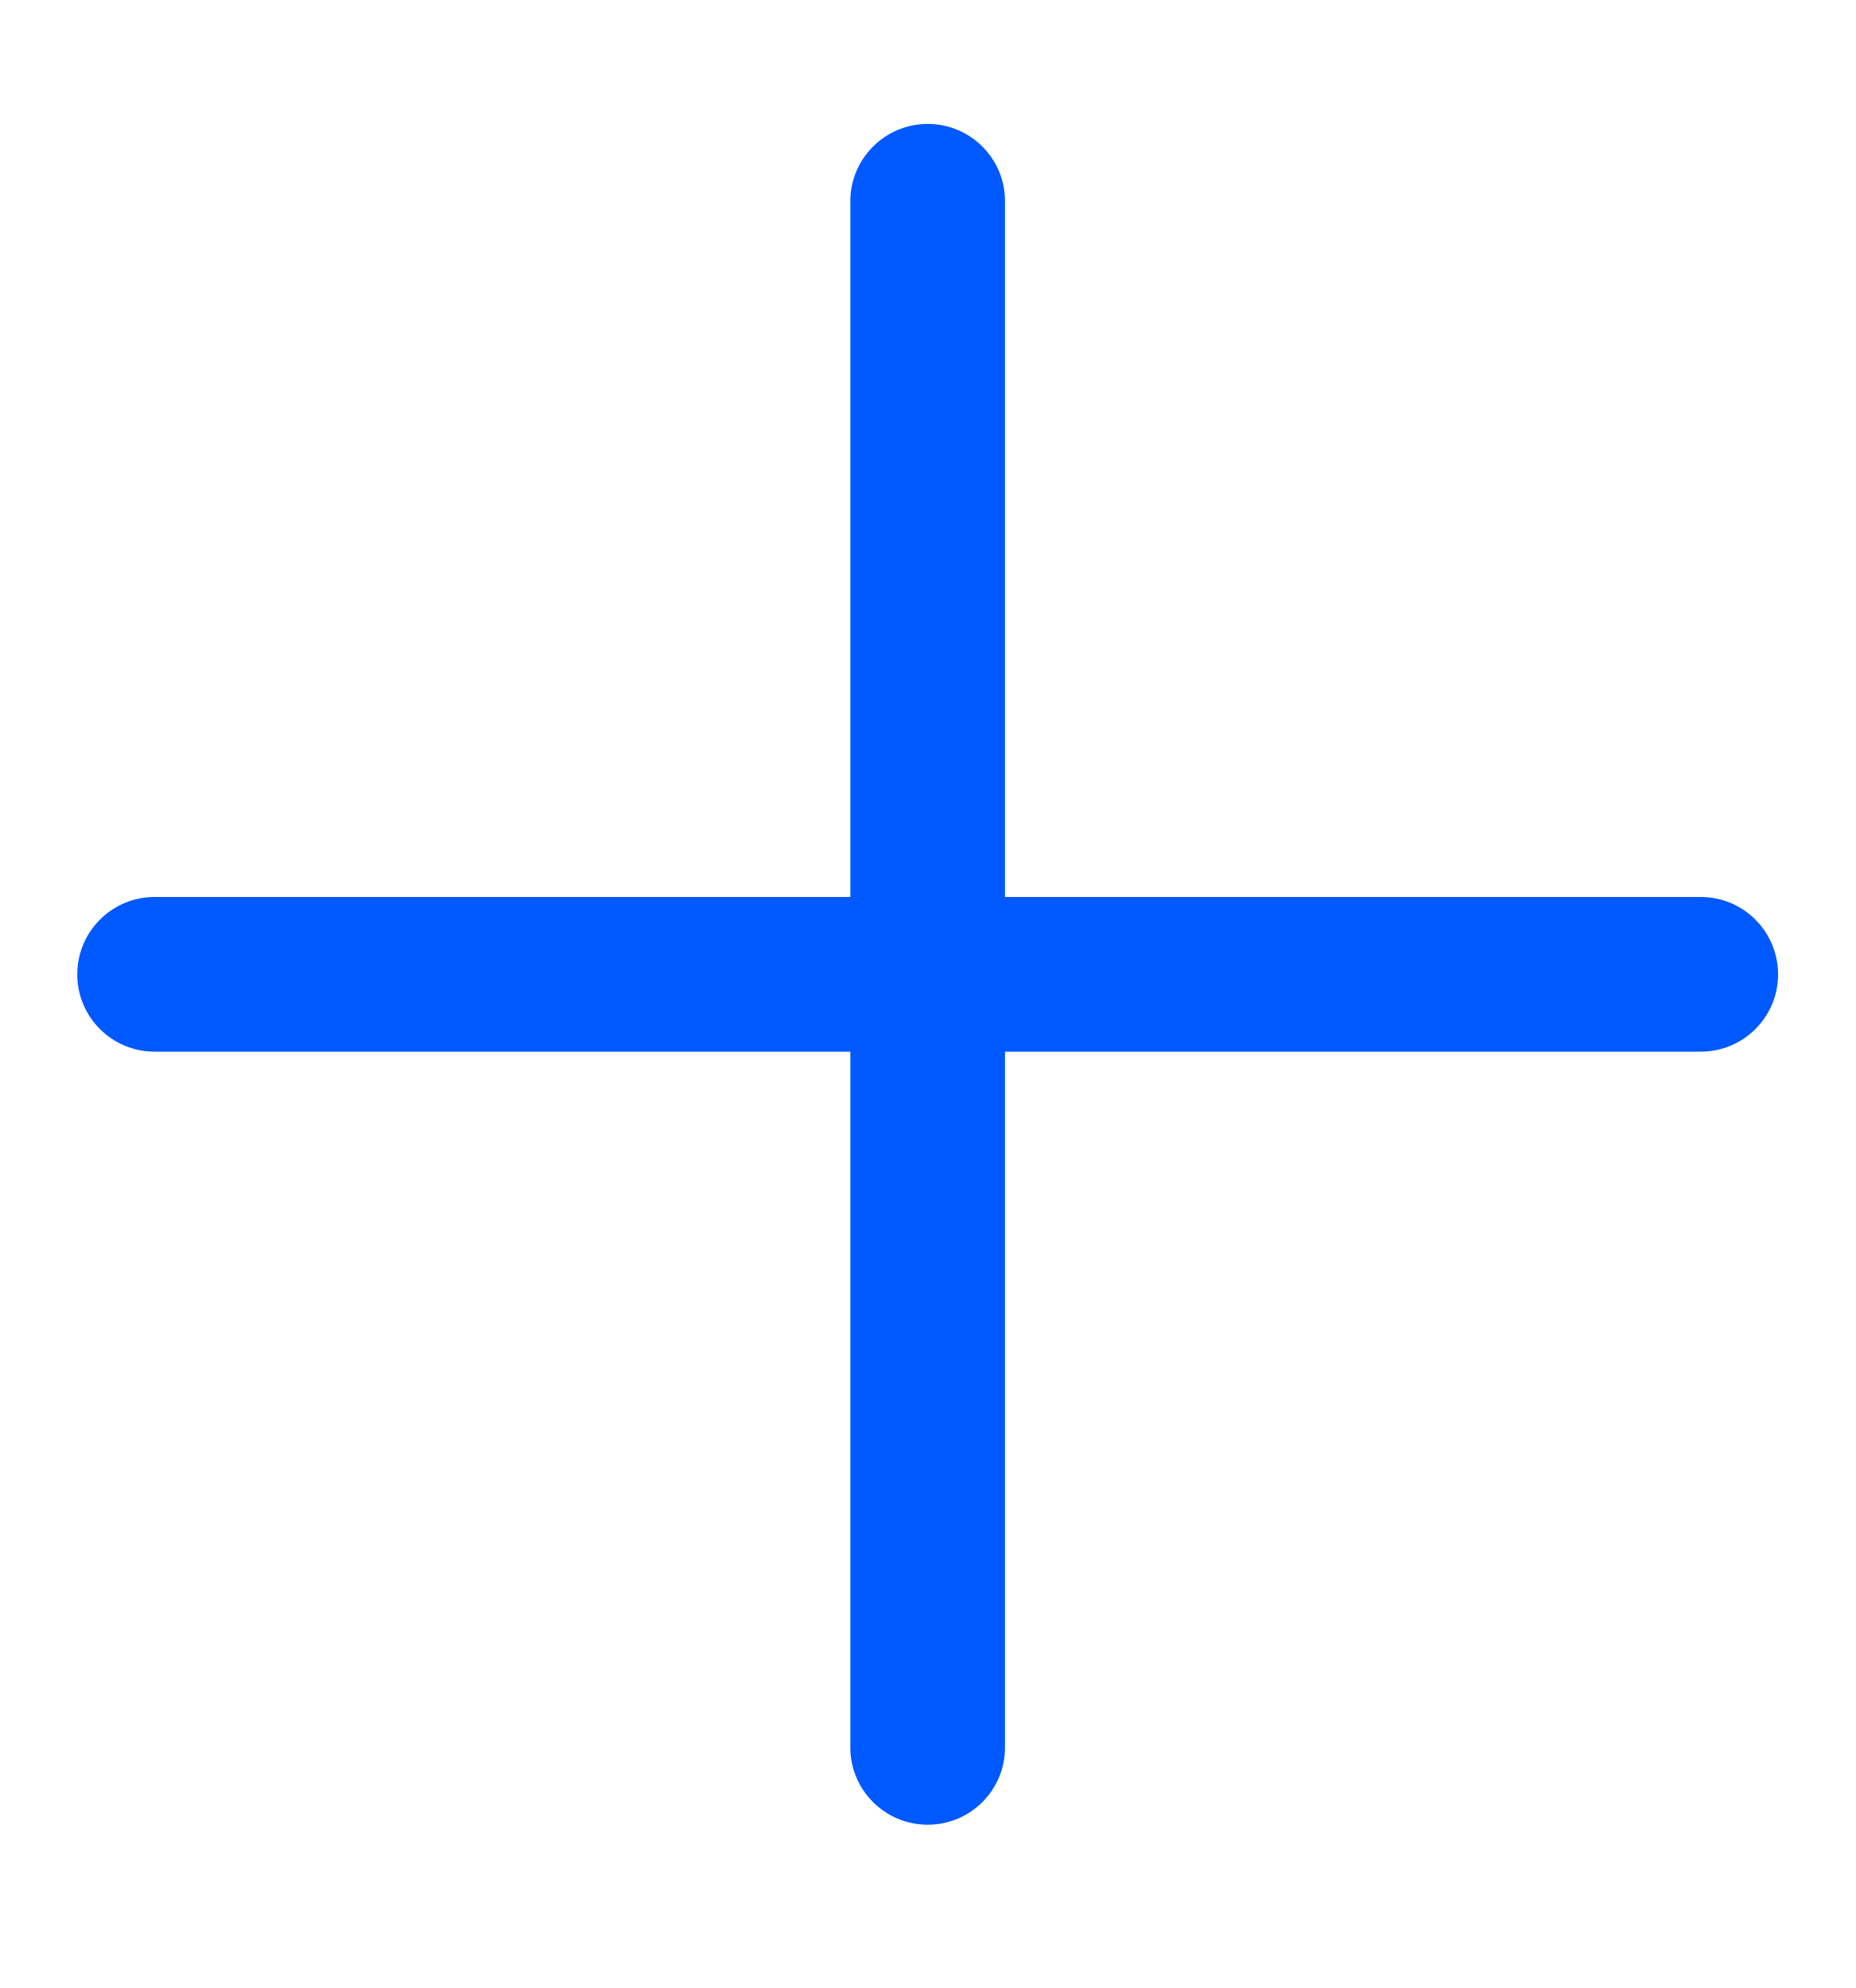
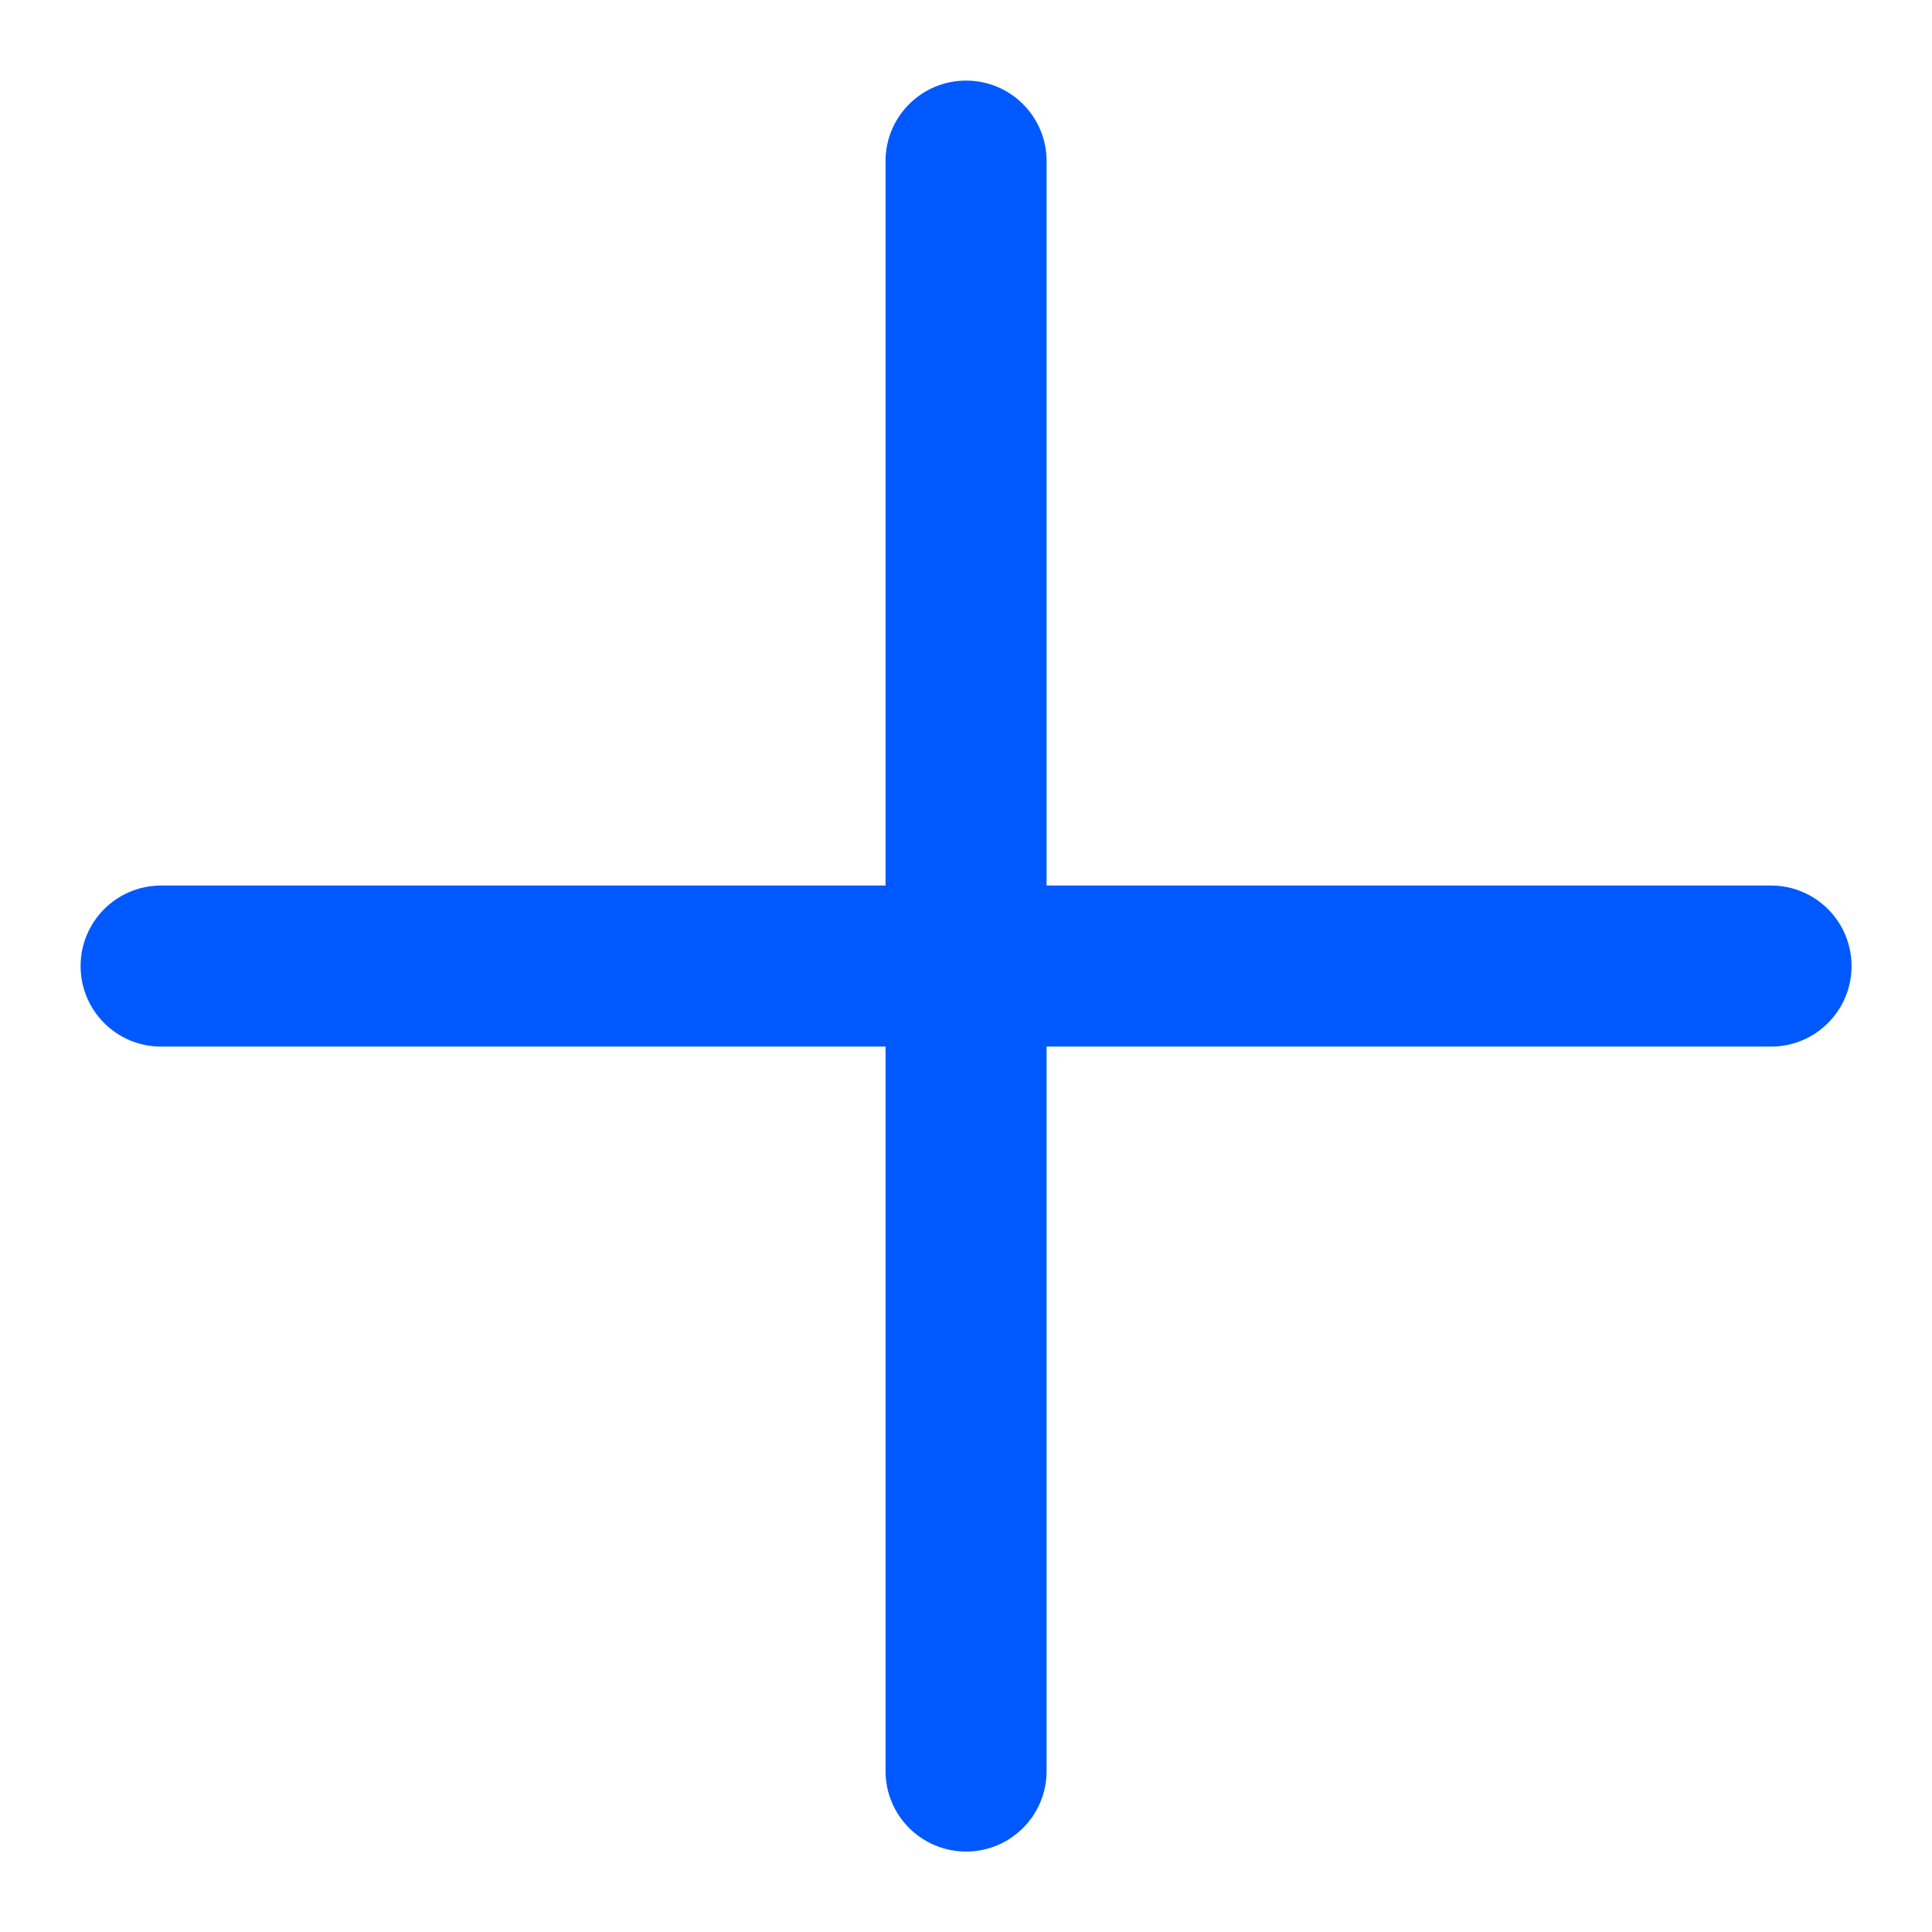
- <svg xmlns="http://www.w3.org/2000/svg" width="14" height="15" viewBox="0 0 14 15" fill="none">
-   <mask id="mask0_647_26291" style="mask-type:alpha" maskUnits="userSpaceOnUse" x="0" y="0" width="14" height="15">
-     <rect y="0.352" width="14" height="14" fill="#D9D9D9" />
+ <svg xmlns="http://www.w3.org/2000/svg" width="14" height="14" viewBox="0 0 14 14" fill="none">
+   <mask id="mask0_743_35945" style="mask-type:alpha" maskUnits="userSpaceOnUse" x="0" y="0" width="14" height="14">
+     <rect width="14" height="14" fill="#D9D9D9" />
  </mask>
-   <g mask="url(#mask0_647_26291)">
-     <path d="M7.583 1.518C7.583 1.196 7.322 0.935 7 0.935C6.678 0.935 6.416 1.196 6.416 1.518V6.768H1.166C0.844 6.768 0.583 7.03 0.583 7.352C0.583 7.674 0.844 7.935 1.166 7.935H6.416V13.185C6.416 13.507 6.678 13.768 7 13.768C7.322 13.768 7.583 13.507 7.583 13.185V7.935H12.833C13.155 7.935 13.416 7.674 13.416 7.352C13.416 7.03 13.155 6.768 12.833 6.768H7.583V1.518Z" fill="#0059FF" />
+   <g mask="url(#mask0_743_35945)">
+     <path d="M7.584 1.167C7.584 0.845 7.323 0.584 7.001 0.584C6.678 0.584 6.417 0.845 6.417 1.167V6.417H1.167C0.845 6.417 0.584 6.678 0.584 7.001C0.584 7.323 0.845 7.584 1.167 7.584H6.417V12.834C6.417 13.156 6.678 13.417 7.001 13.417C7.323 13.417 7.584 13.156 7.584 12.834V7.584H12.834C13.156 7.584 13.417 7.323 13.417 7.001C13.417 6.678 13.156 6.417 12.834 6.417H7.584V1.167Z" fill="#0059FF" />
  </g>
</svg>
